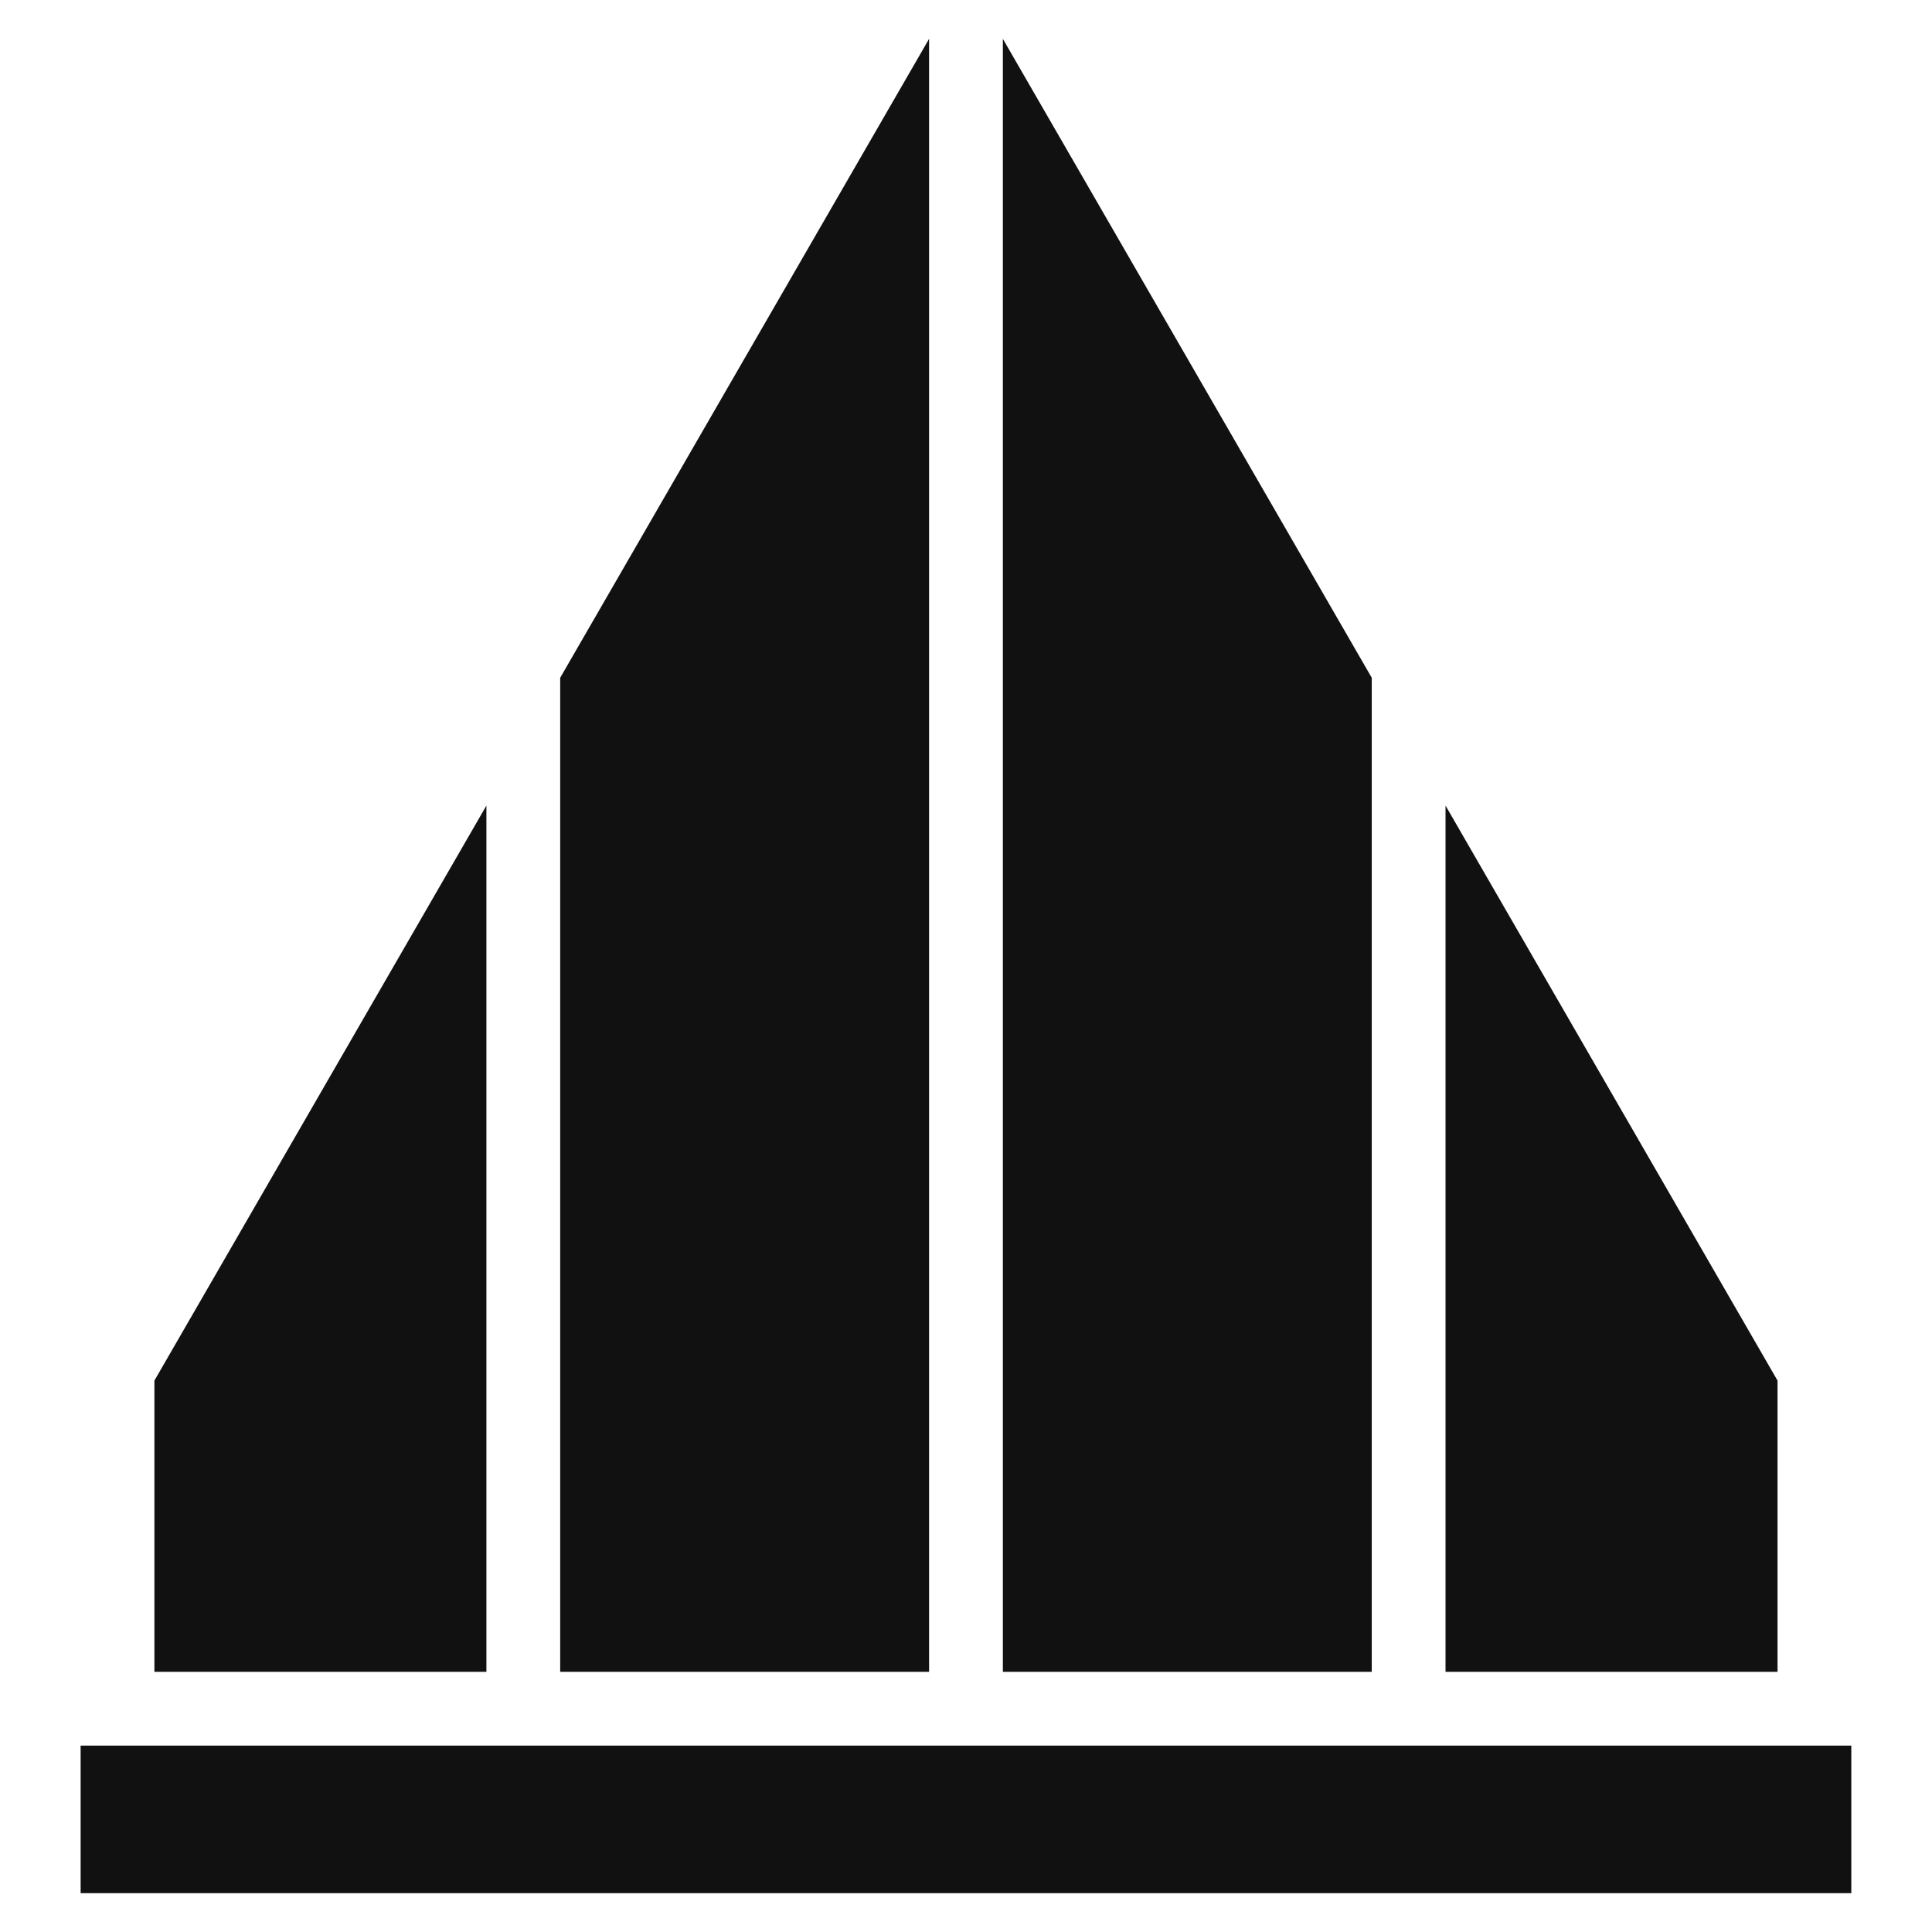
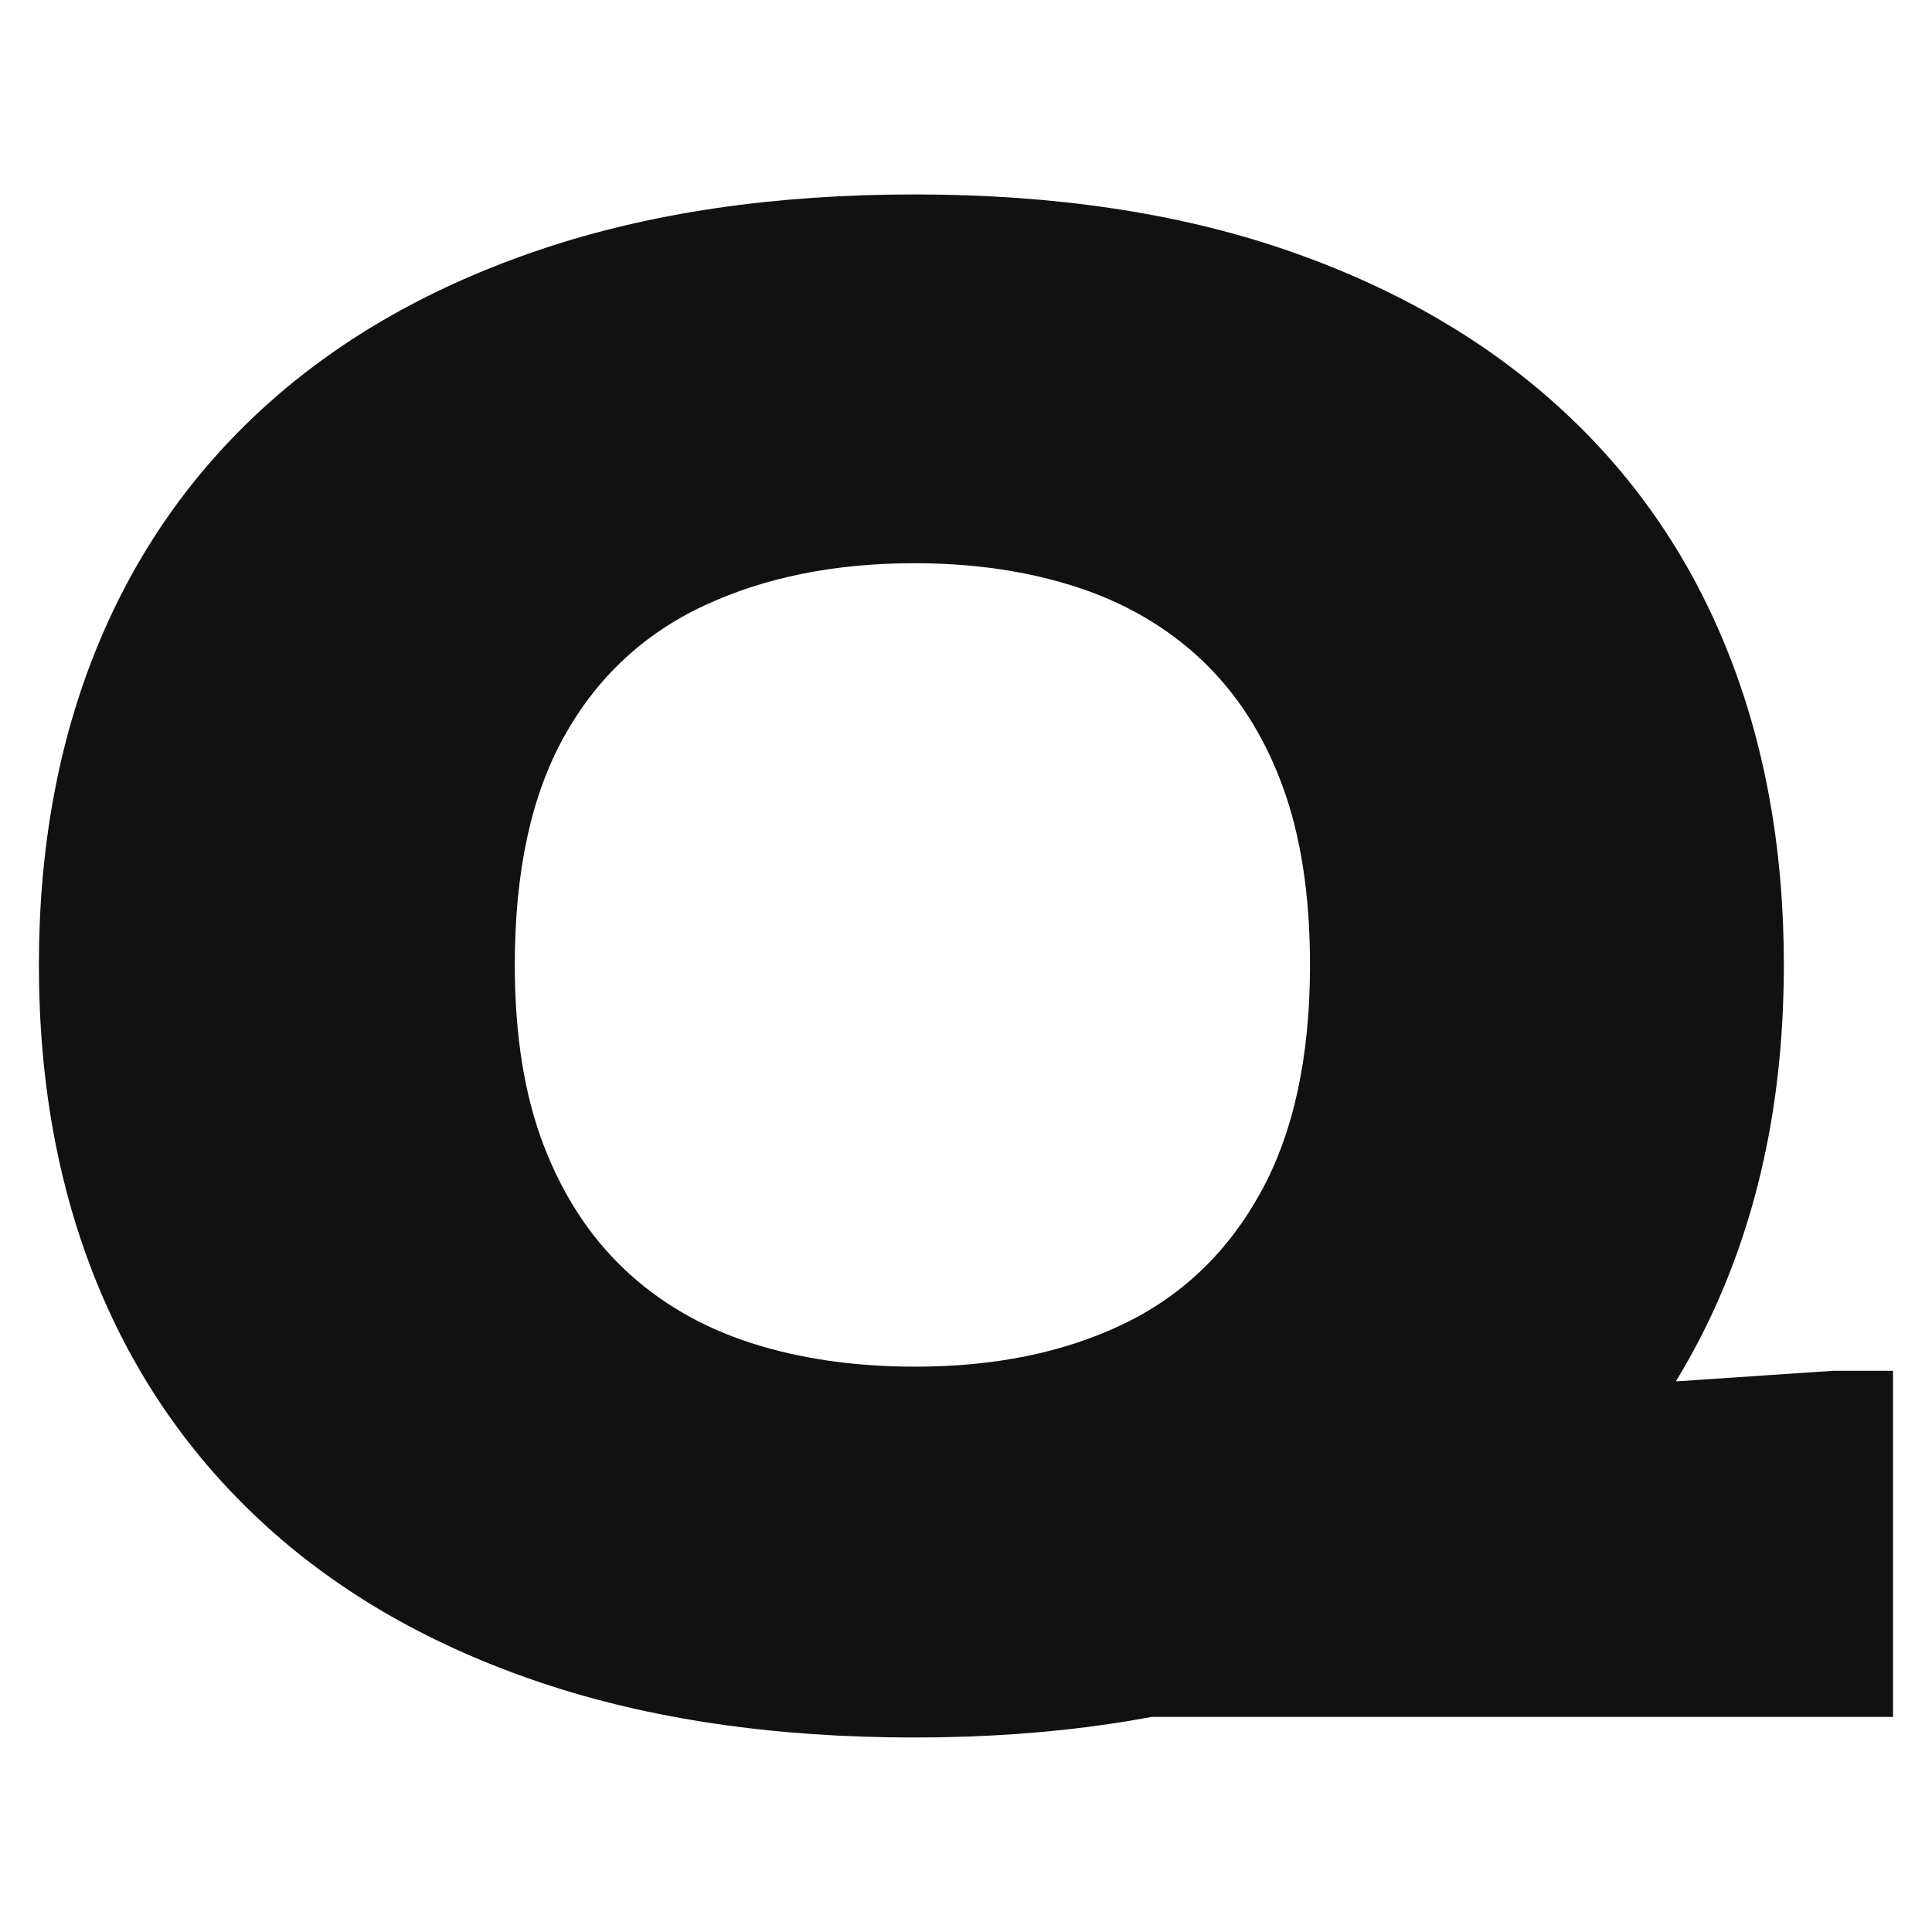
<svg xmlns="http://www.w3.org/2000/svg" viewBox="0 0 256 256" width="256" height="256">
-   <g transform="translate(-28.42 -32.65) scale(1.222)">
-     <path fill="#111111" d="M40 208 V176.42 L76 114.07 V208 Z" />
-     <path fill="#111111" d="M84 208 V100.21 L124 30.93 V208 Z" />
-     <path fill="#111111" d="M132 208 V30.93 L172 100.21 V208 Z" />
-     <path fill="#111111" d="M180 208 V114.07 L216 176.42 V208 Z" />
-     <rect fill="#111111" x="32" y="216" width="192" height="16" />
+   <g transform="translate(-16.2 -8.4) scale(1.118)">
+     <path fill="#111111" transform="translate(16.17,33.00) scale(2.4417)" d="M48.2 58.8 88.3 56.1H91.2V72.9H43.6ZM43.689 73.9Q33.51 73.9 25.605 71.25Q17.7 68.6 12.25 63.65Q6.8 58.7 4.0 51.8Q1.2 44.9 1.2 36.4Q1.2 27.9 4.014 21Q6.829 14.1 12.273 9.2Q17.717 4.3 25.62 1.65Q33.523 -1.0 43.7 -1.0Q53.8 -1.0 61.6 1.65Q69.4 4.3 74.85 9.2Q80.3 14.1 83.1 21Q85.9 27.9 85.9 36.4Q85.9 44.9 83.085 51.8Q80.27 58.7 74.82 63.65Q69.37 68.6 61.569 71.25Q53.769 73.9 43.689 73.9ZM43.747 55.9Q49.5 55.9 53.8 53.85Q58.099 51.8 60.5 47.45Q62.9 43.1 62.9 36.4Q62.9 31.3 61.542 27.65Q60.184 24.0 57.642 21.6Q55.1 19.2 51.55 18.05Q48.0 16.9 43.7 16.9Q37.915 16.9 33.508 18.95Q29.1 21.0 26.7 25.3Q24.3 29.6 24.3 36.4Q24.3 41.5 25.7 45.15Q27.1 48.8 29.65 51.2Q32.2 53.6 35.766 54.75Q39.332 55.9 43.747 55.9Z" />
  </g>
</svg>
